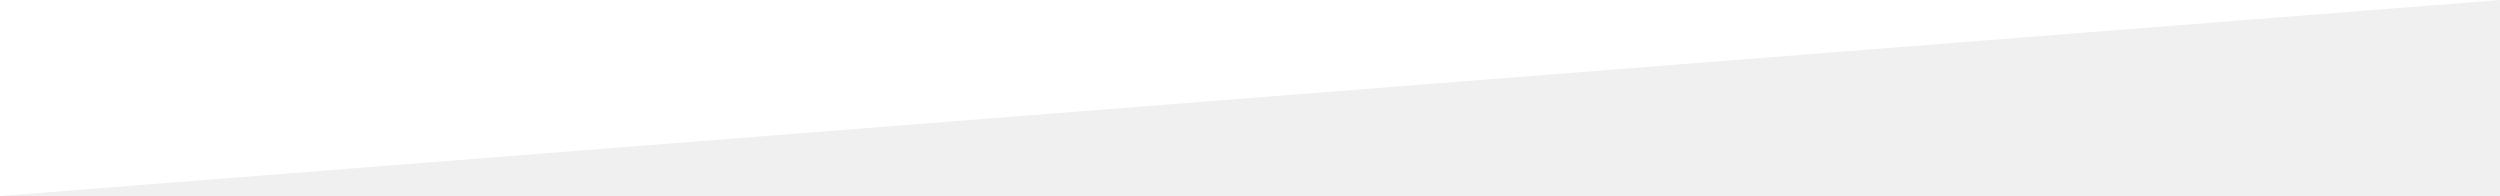
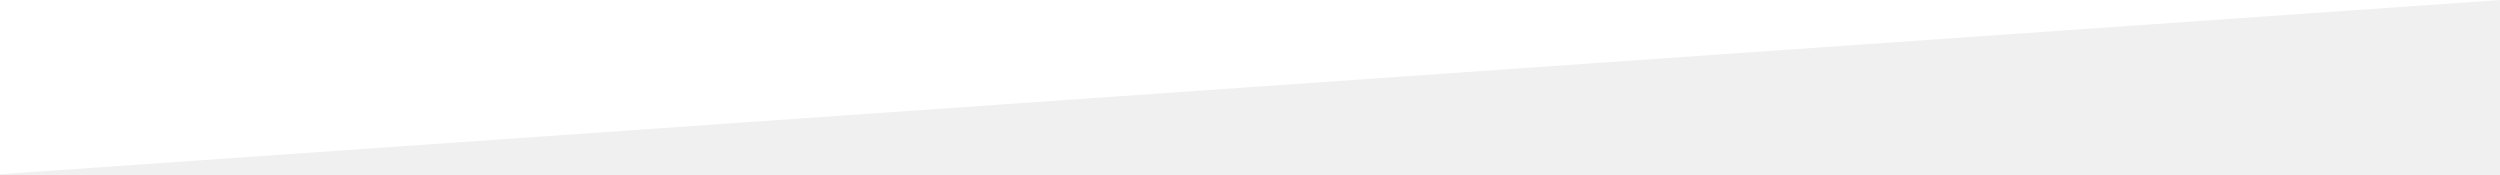
- <svg xmlns="http://www.w3.org/2000/svg" version="1.0" id="Layer_1" x="0px" y="0px" width="1200px" height="94.074px" viewBox="0 0 1200 94.074" enable-background="new 0 0 1200 94.074" xml:space="preserve">
-   <polygon fill="#ffffff" points="1200,0 0,0 0,94.074 " />
+ <svg xmlns="http://www.w3.org/2000/svg" version="1.0" id="Layer_1" x="0px" y="0px" width="1350px" height="94.074px" viewBox="0 0 1350 94.074" enable-background="new 0 0 1350 94.074" xml:space="preserve">
+   <polygon fill="#ffffff" points="1350,0 0,0 0,94.074 " />
</svg>
